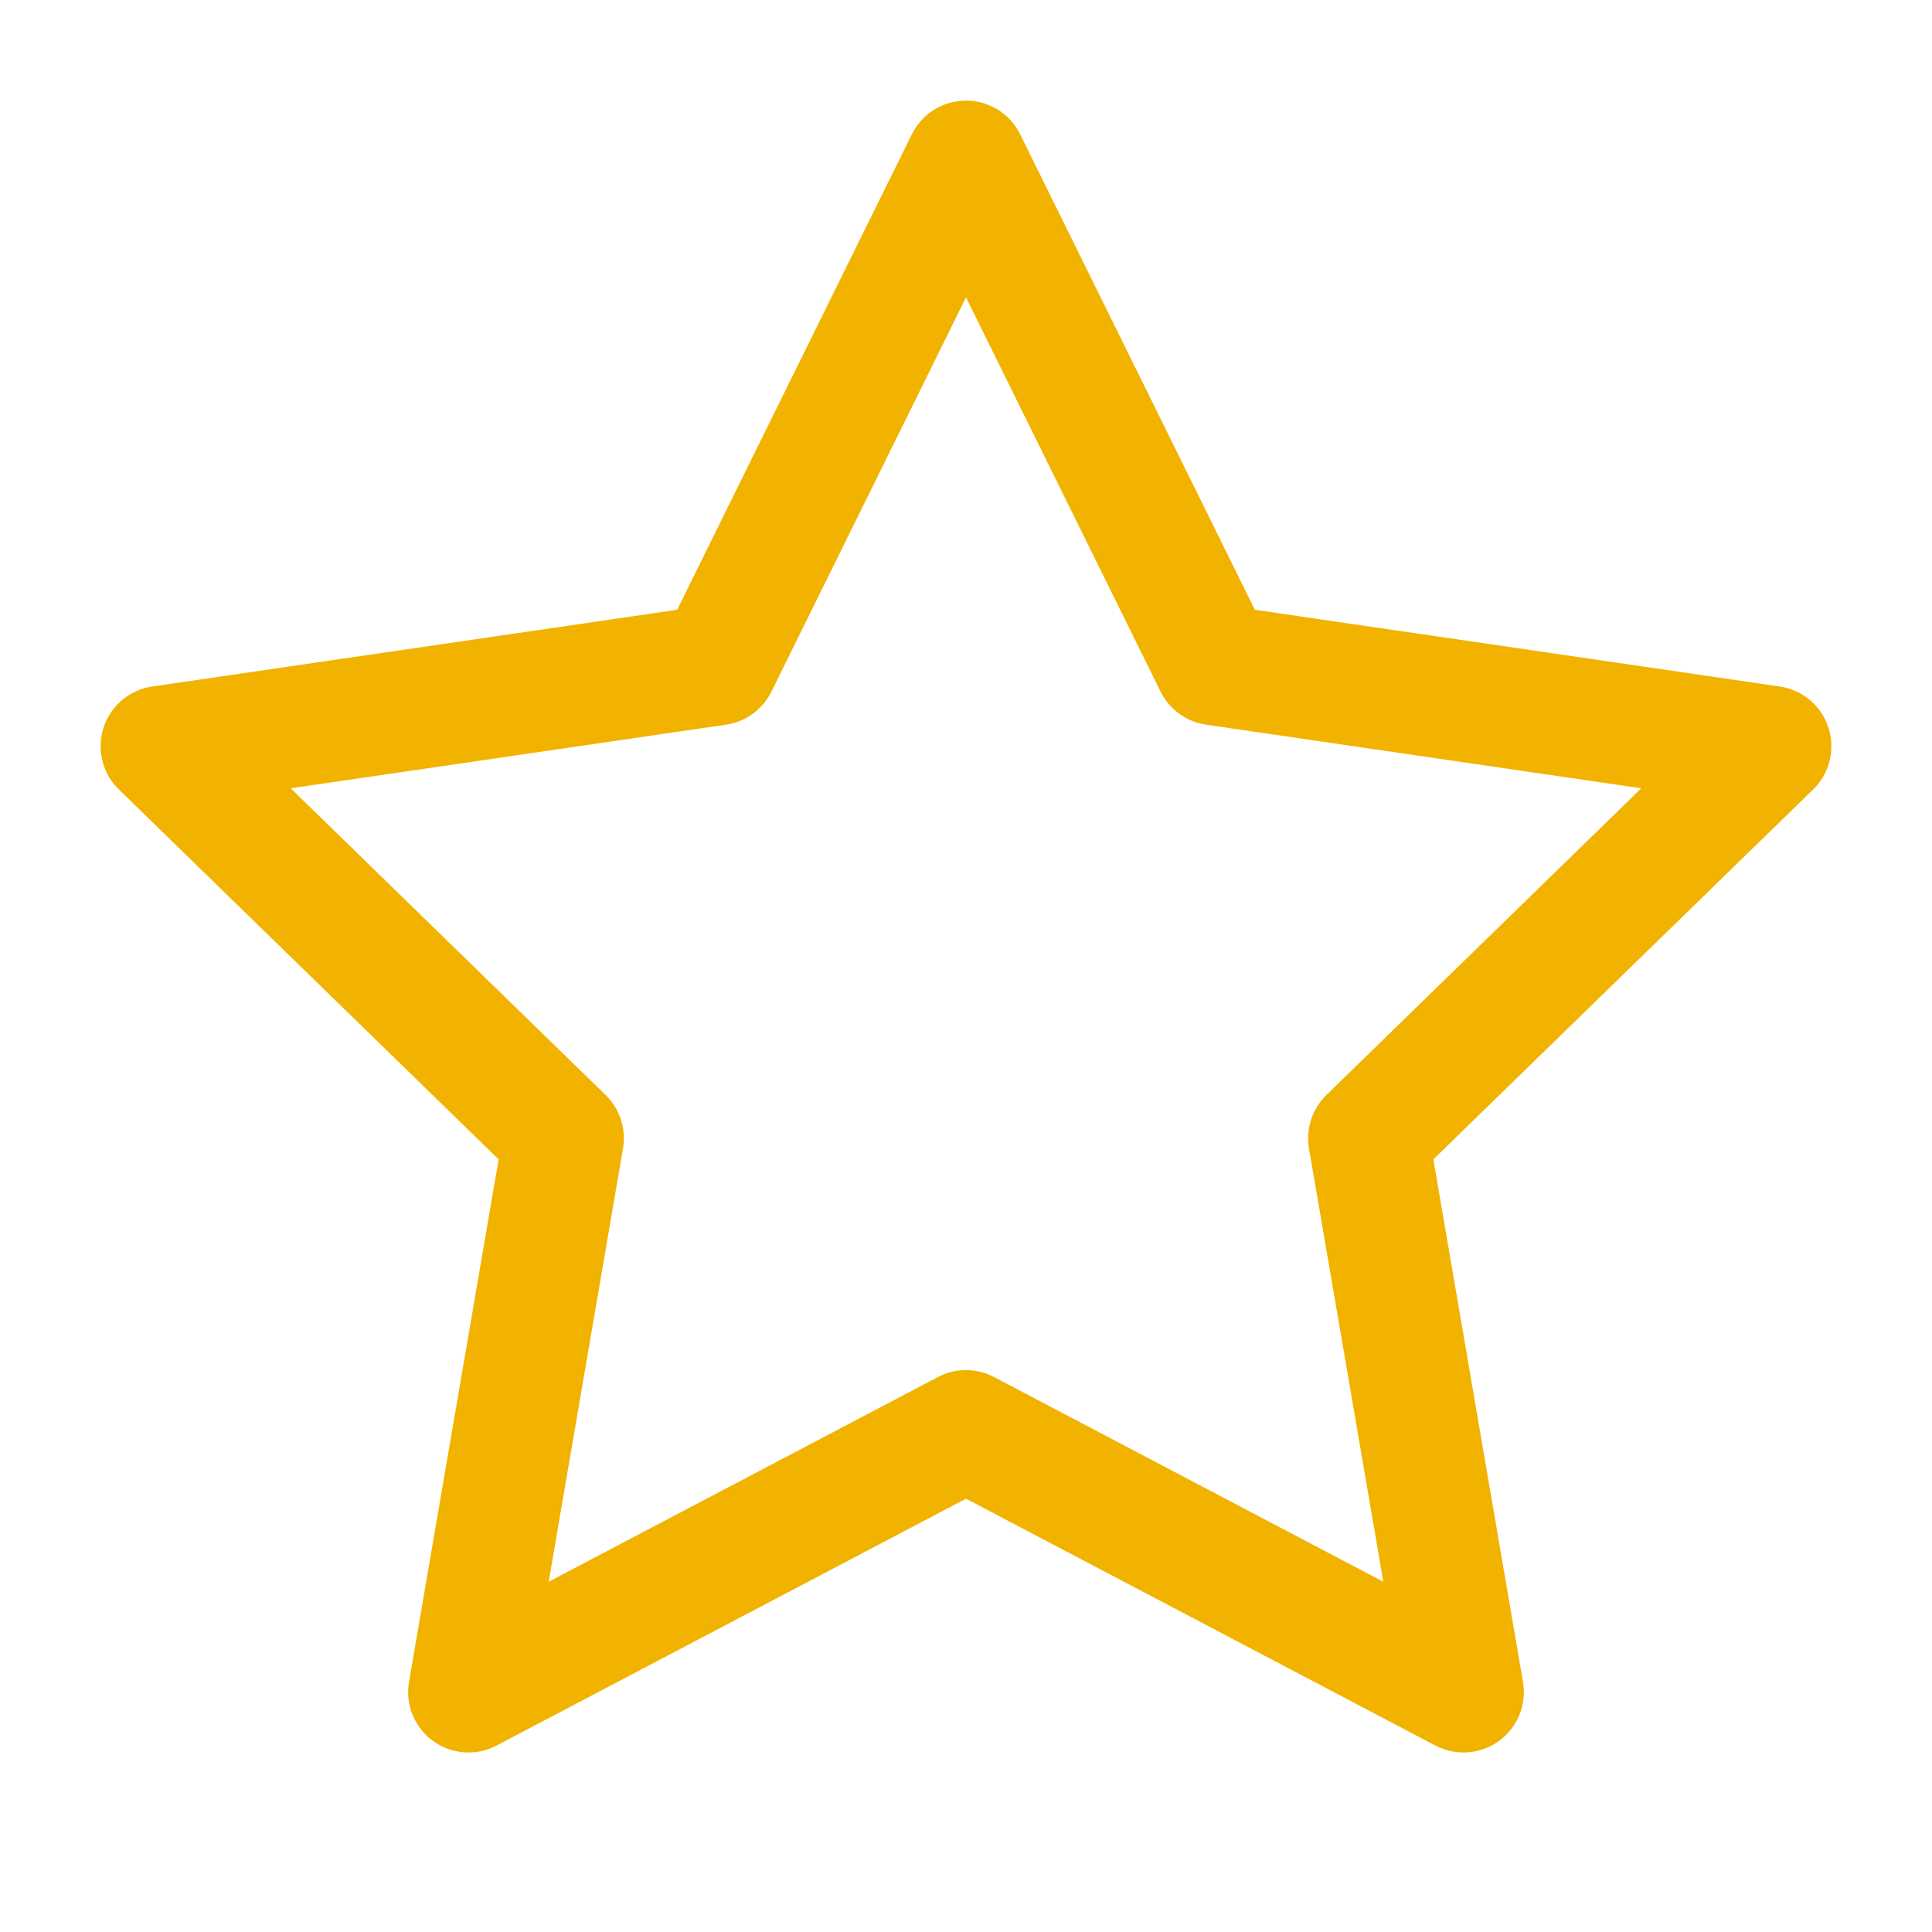
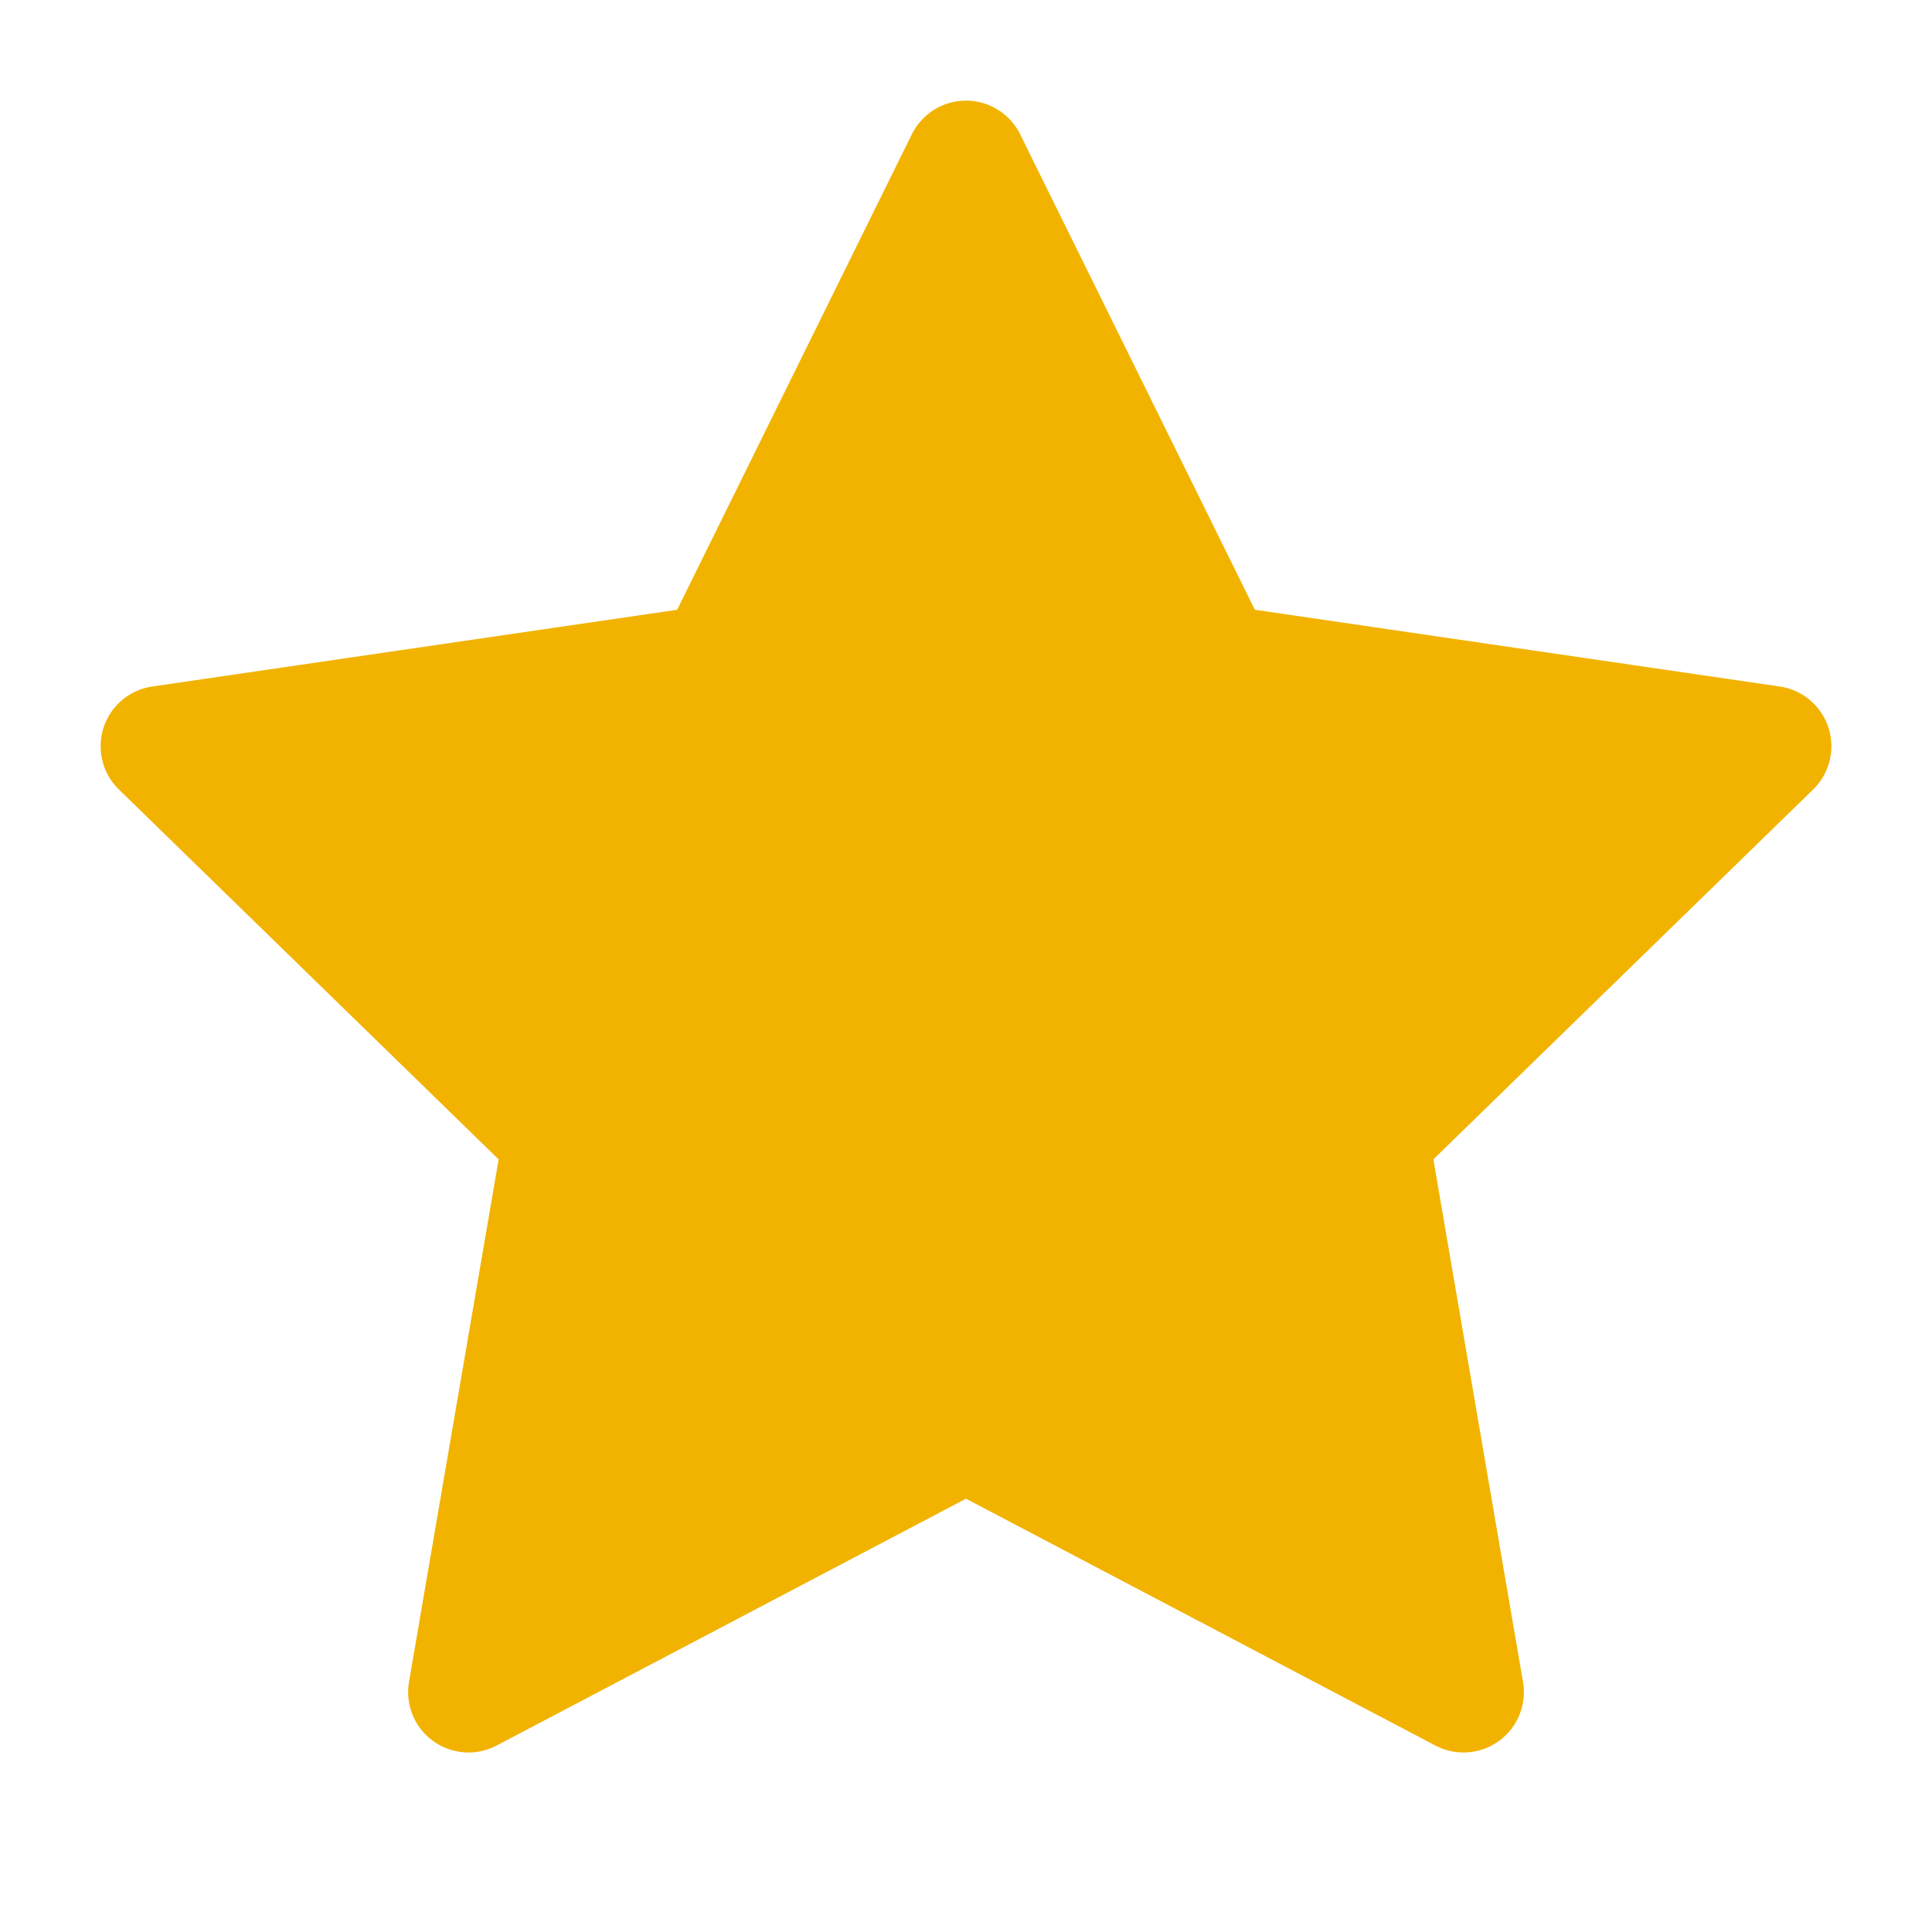
- <svg xmlns="http://www.w3.org/2000/svg" width="24" height="24" viewBox="0 0 24 24" fill="none" stroke="#f1b300" stroke-width="1.5" stroke-linecap="round" stroke-linejoin="round">
+ <svg xmlns="http://www.w3.org/2000/svg" width="24" height="24" viewBox="0 0 24 24" fill="#f1b300" stroke="#f1b300" stroke-width="1.5" stroke-linecap="round" stroke-linejoin="round">
  <polygon points="12 2 15.09 8.26 22 9.27 17 14.14 18.18 21.02 12 17.77 5.82 21.02 7 14.14 2 9.27 8.91 8.26 12 2" />
</svg>
